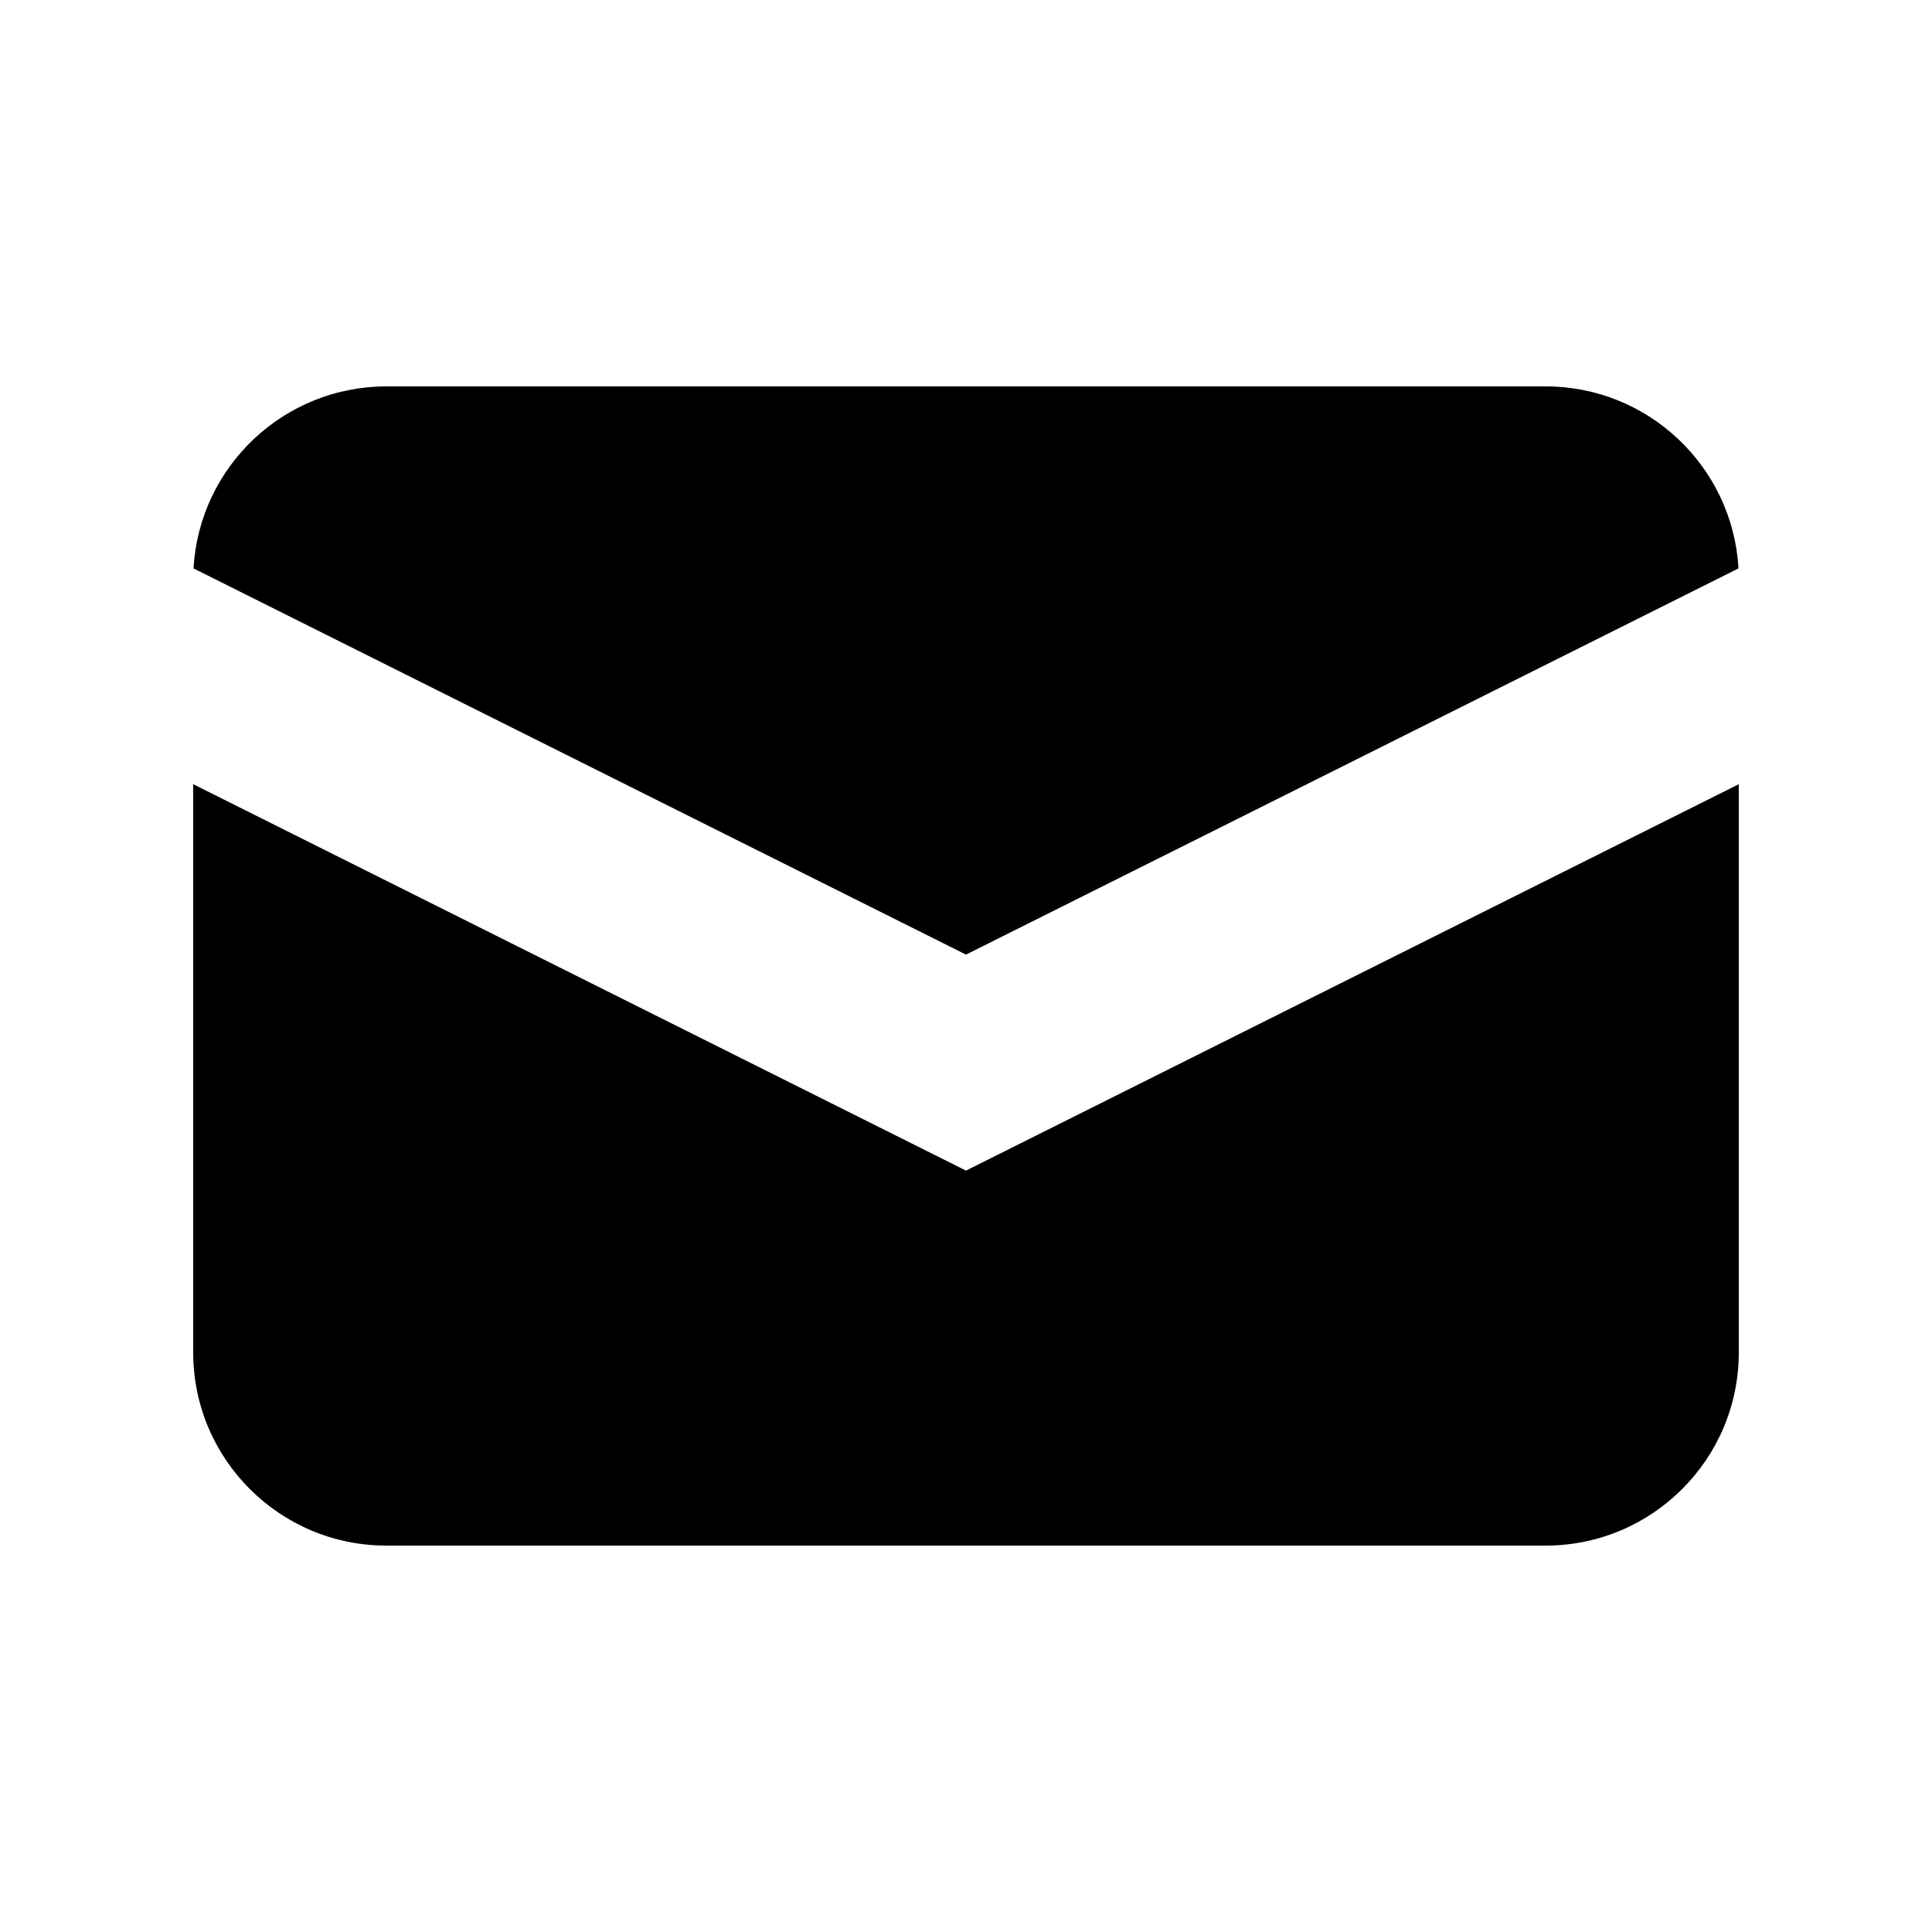
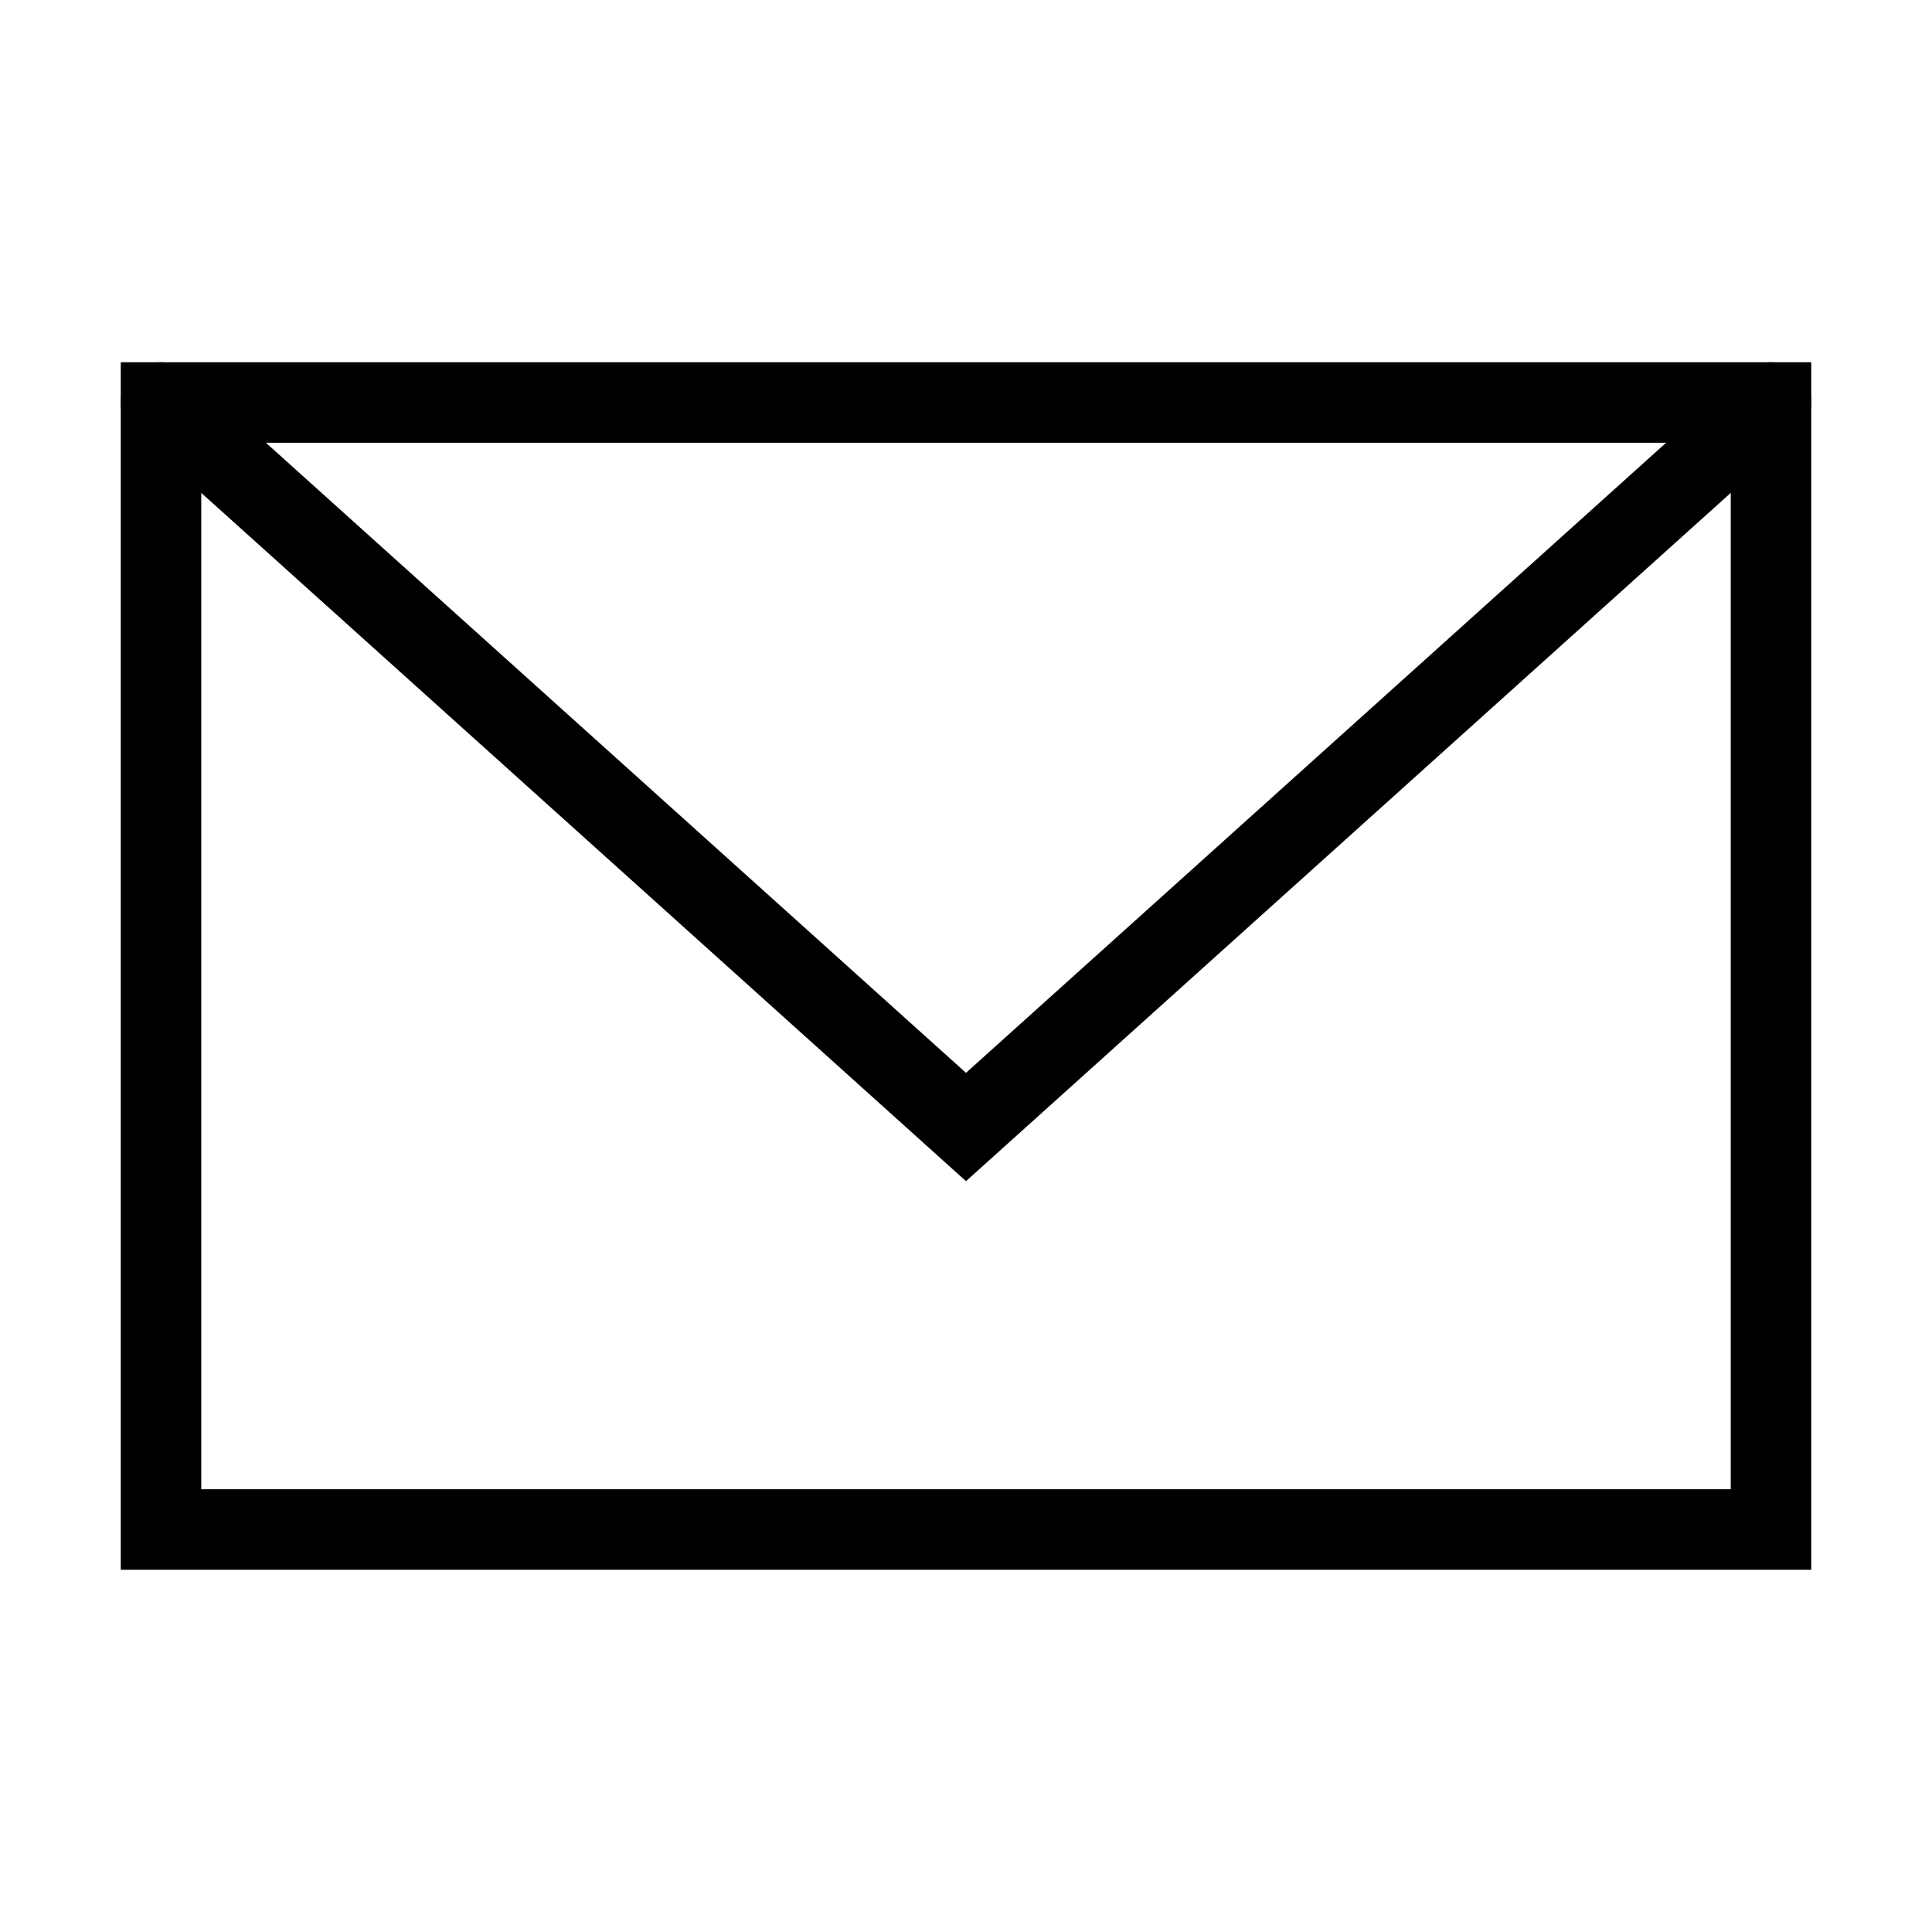
- <svg xmlns="http://www.w3.org/2000/svg" viewBox="0 0 20 20">
-   <path d="M2.003 5.884L10 9.882l7.997-3.998A2 2 0 0016 4H4a2 2 0 00-1.997 1.884z" />
-   <path d="M18 8.118l-8 4-8-4V14a2 2 0 002 2h12a2 2 0 002-2V8.118z" />
+ <svg xmlns="http://www.w3.org/2000/svg" role="img" viewBox="0 0 24 24" fill="none" stroke="currentColor" strokeWidth="2" strokeLinecap="round" strokeLinejoin="round" className="feather feather-mail">
+   <rect width="20" height="14" x="2" y="5" />
+   <path stroke-linecap="round" d="M2 5l10 9 10-9" />
</svg>
